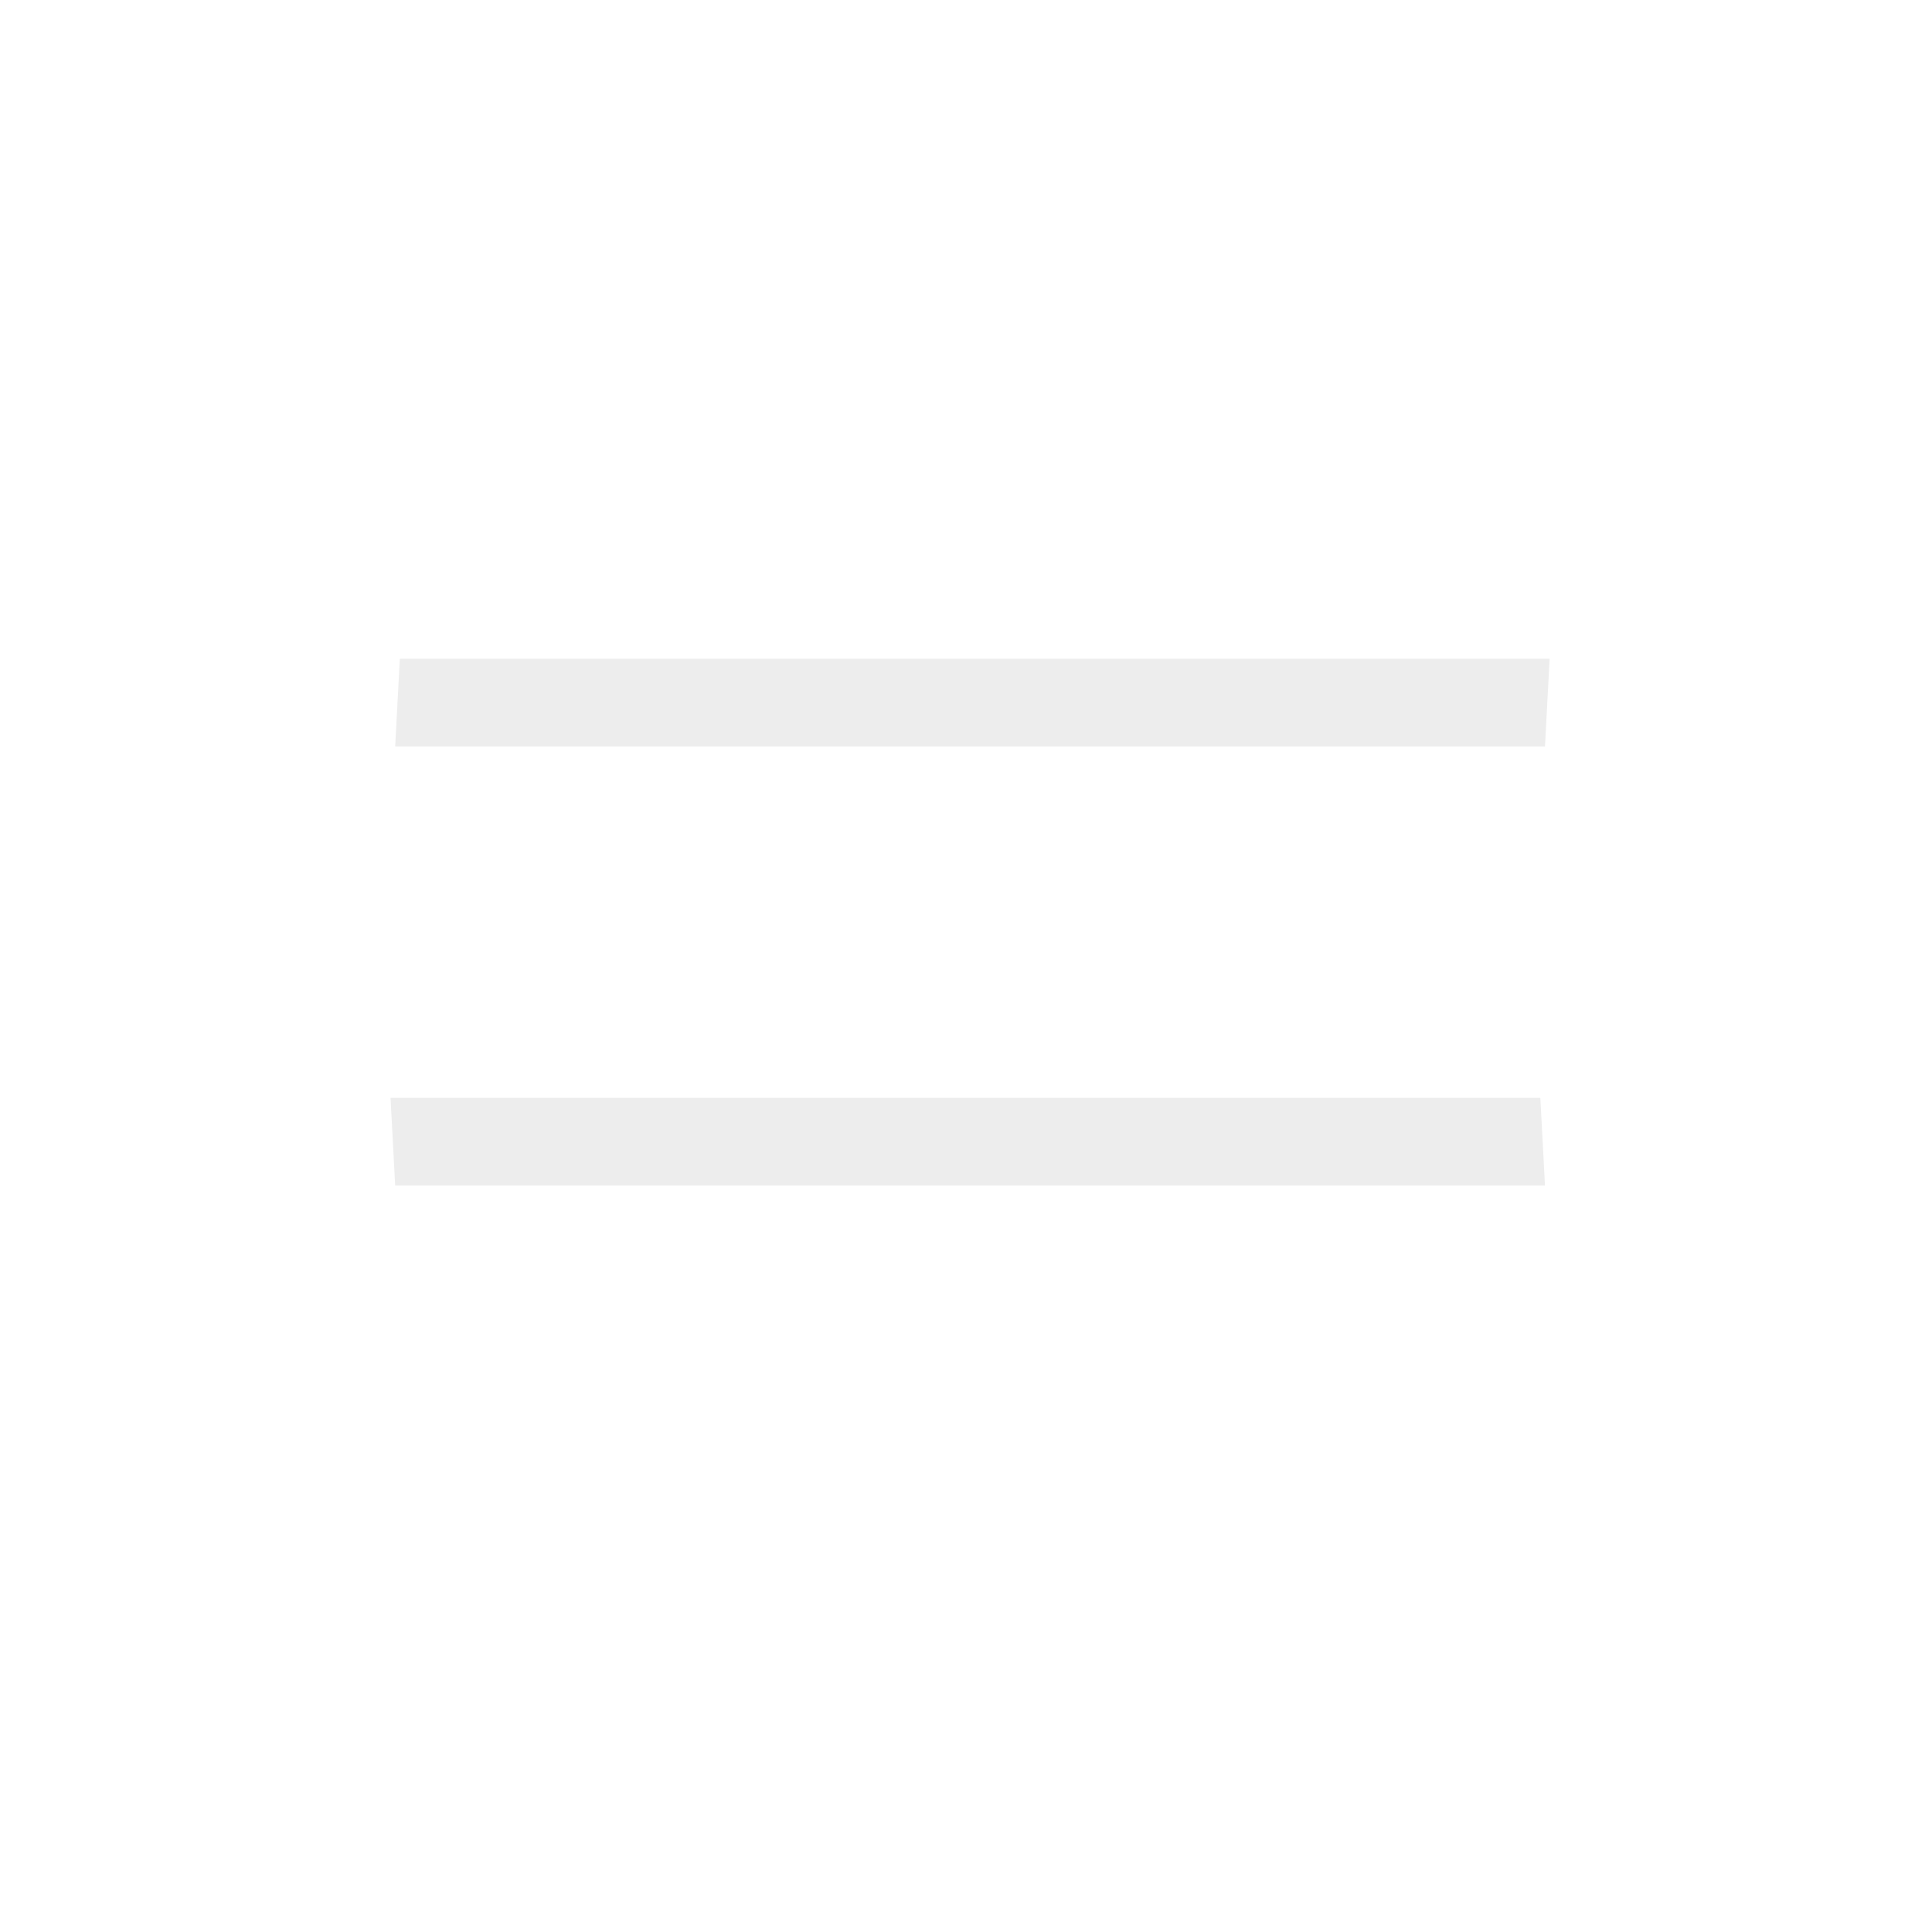
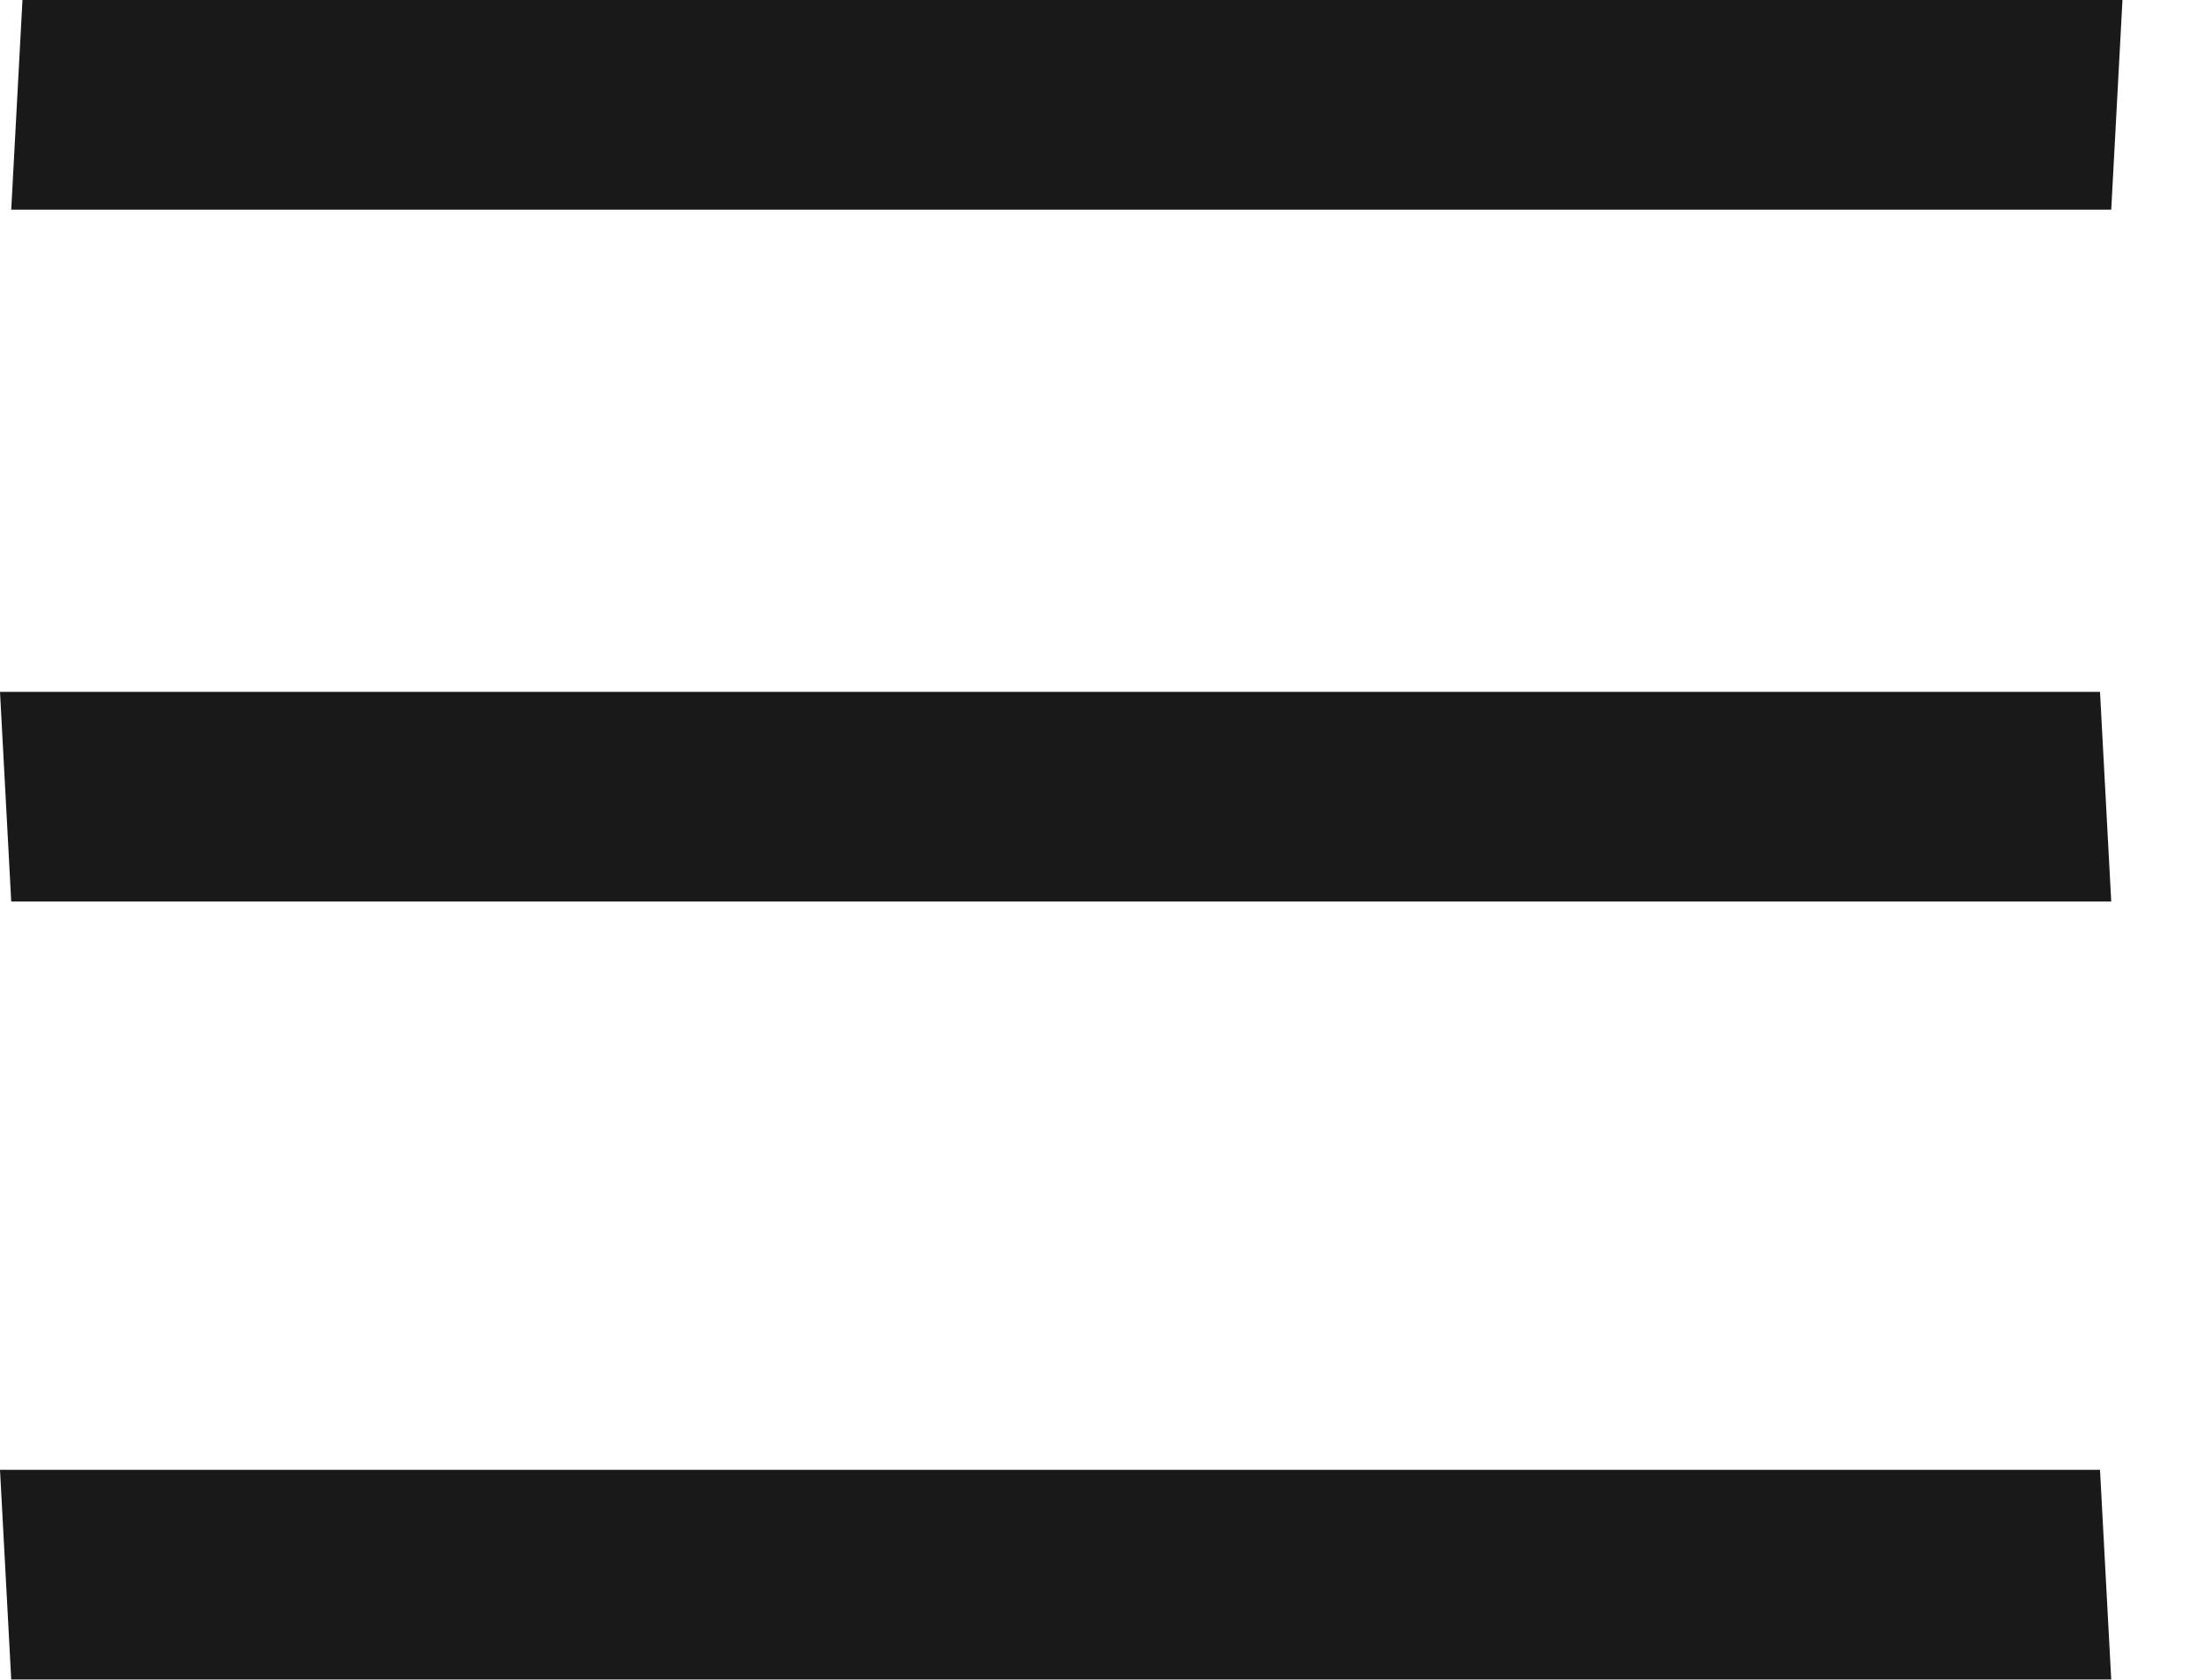
- <svg xmlns="http://www.w3.org/2000/svg" width="44" height="44" viewBox="0 0 44 44" fill="none">
-   <line y1="-1" x2="26.186" y2="-1" transform="matrix(1 0 0.0529142 0.998599 9 27)" stroke="#EDEDED" stroke-width="2" />
-   <line y1="-1" x2="26.186" y2="-1" transform="matrix(1 0 -0.0529142 0.998599 9 17)" stroke="#EDEDED" stroke-width="2" />
+ <svg xmlns="http://www.w3.org/2000/svg" width="21" height="16" viewBox="0 0 21 16" fill="none">
+   <path fill-rule="evenodd" clip-rule="evenodd" d="M0.107 1.997H20.107L20.214 0H0.214L0.107 1.997ZM20.107 8.587H0.107L0 6.59L20 6.59L20.107 8.587ZM20.107 15.997H0.107L0 14H20L20.107 15.997Z" fill="#191919" />
</svg>
